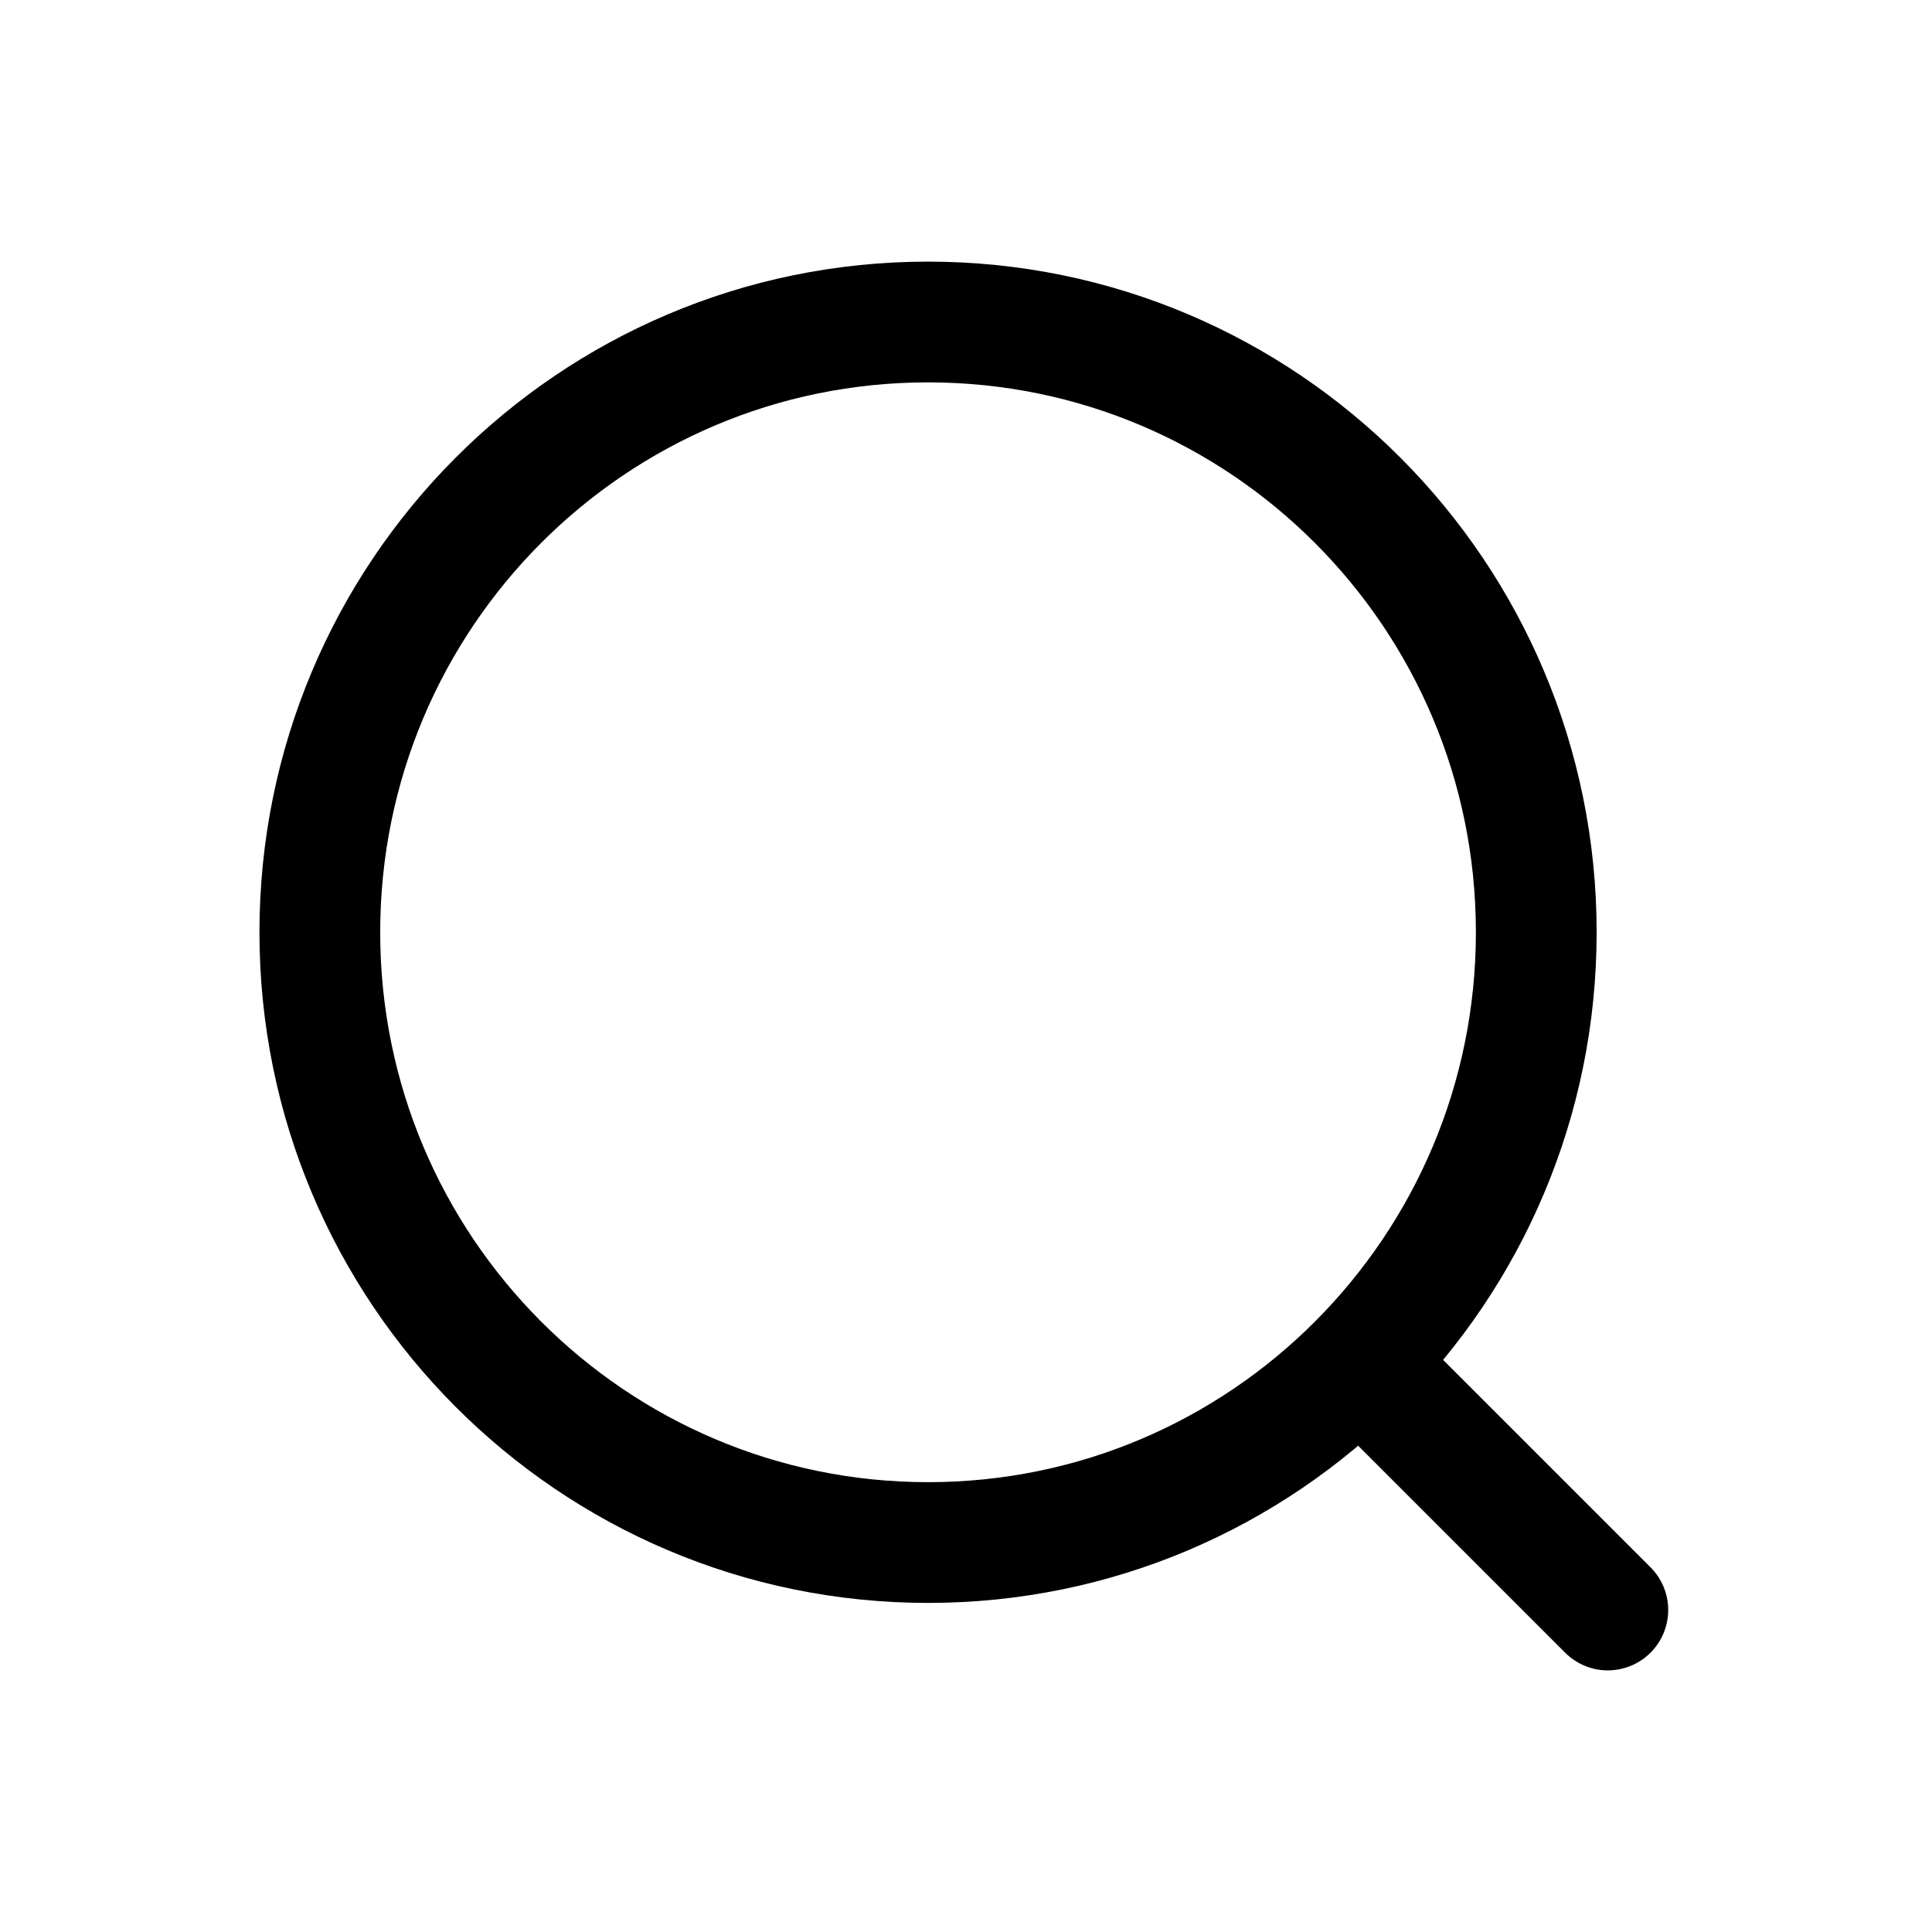
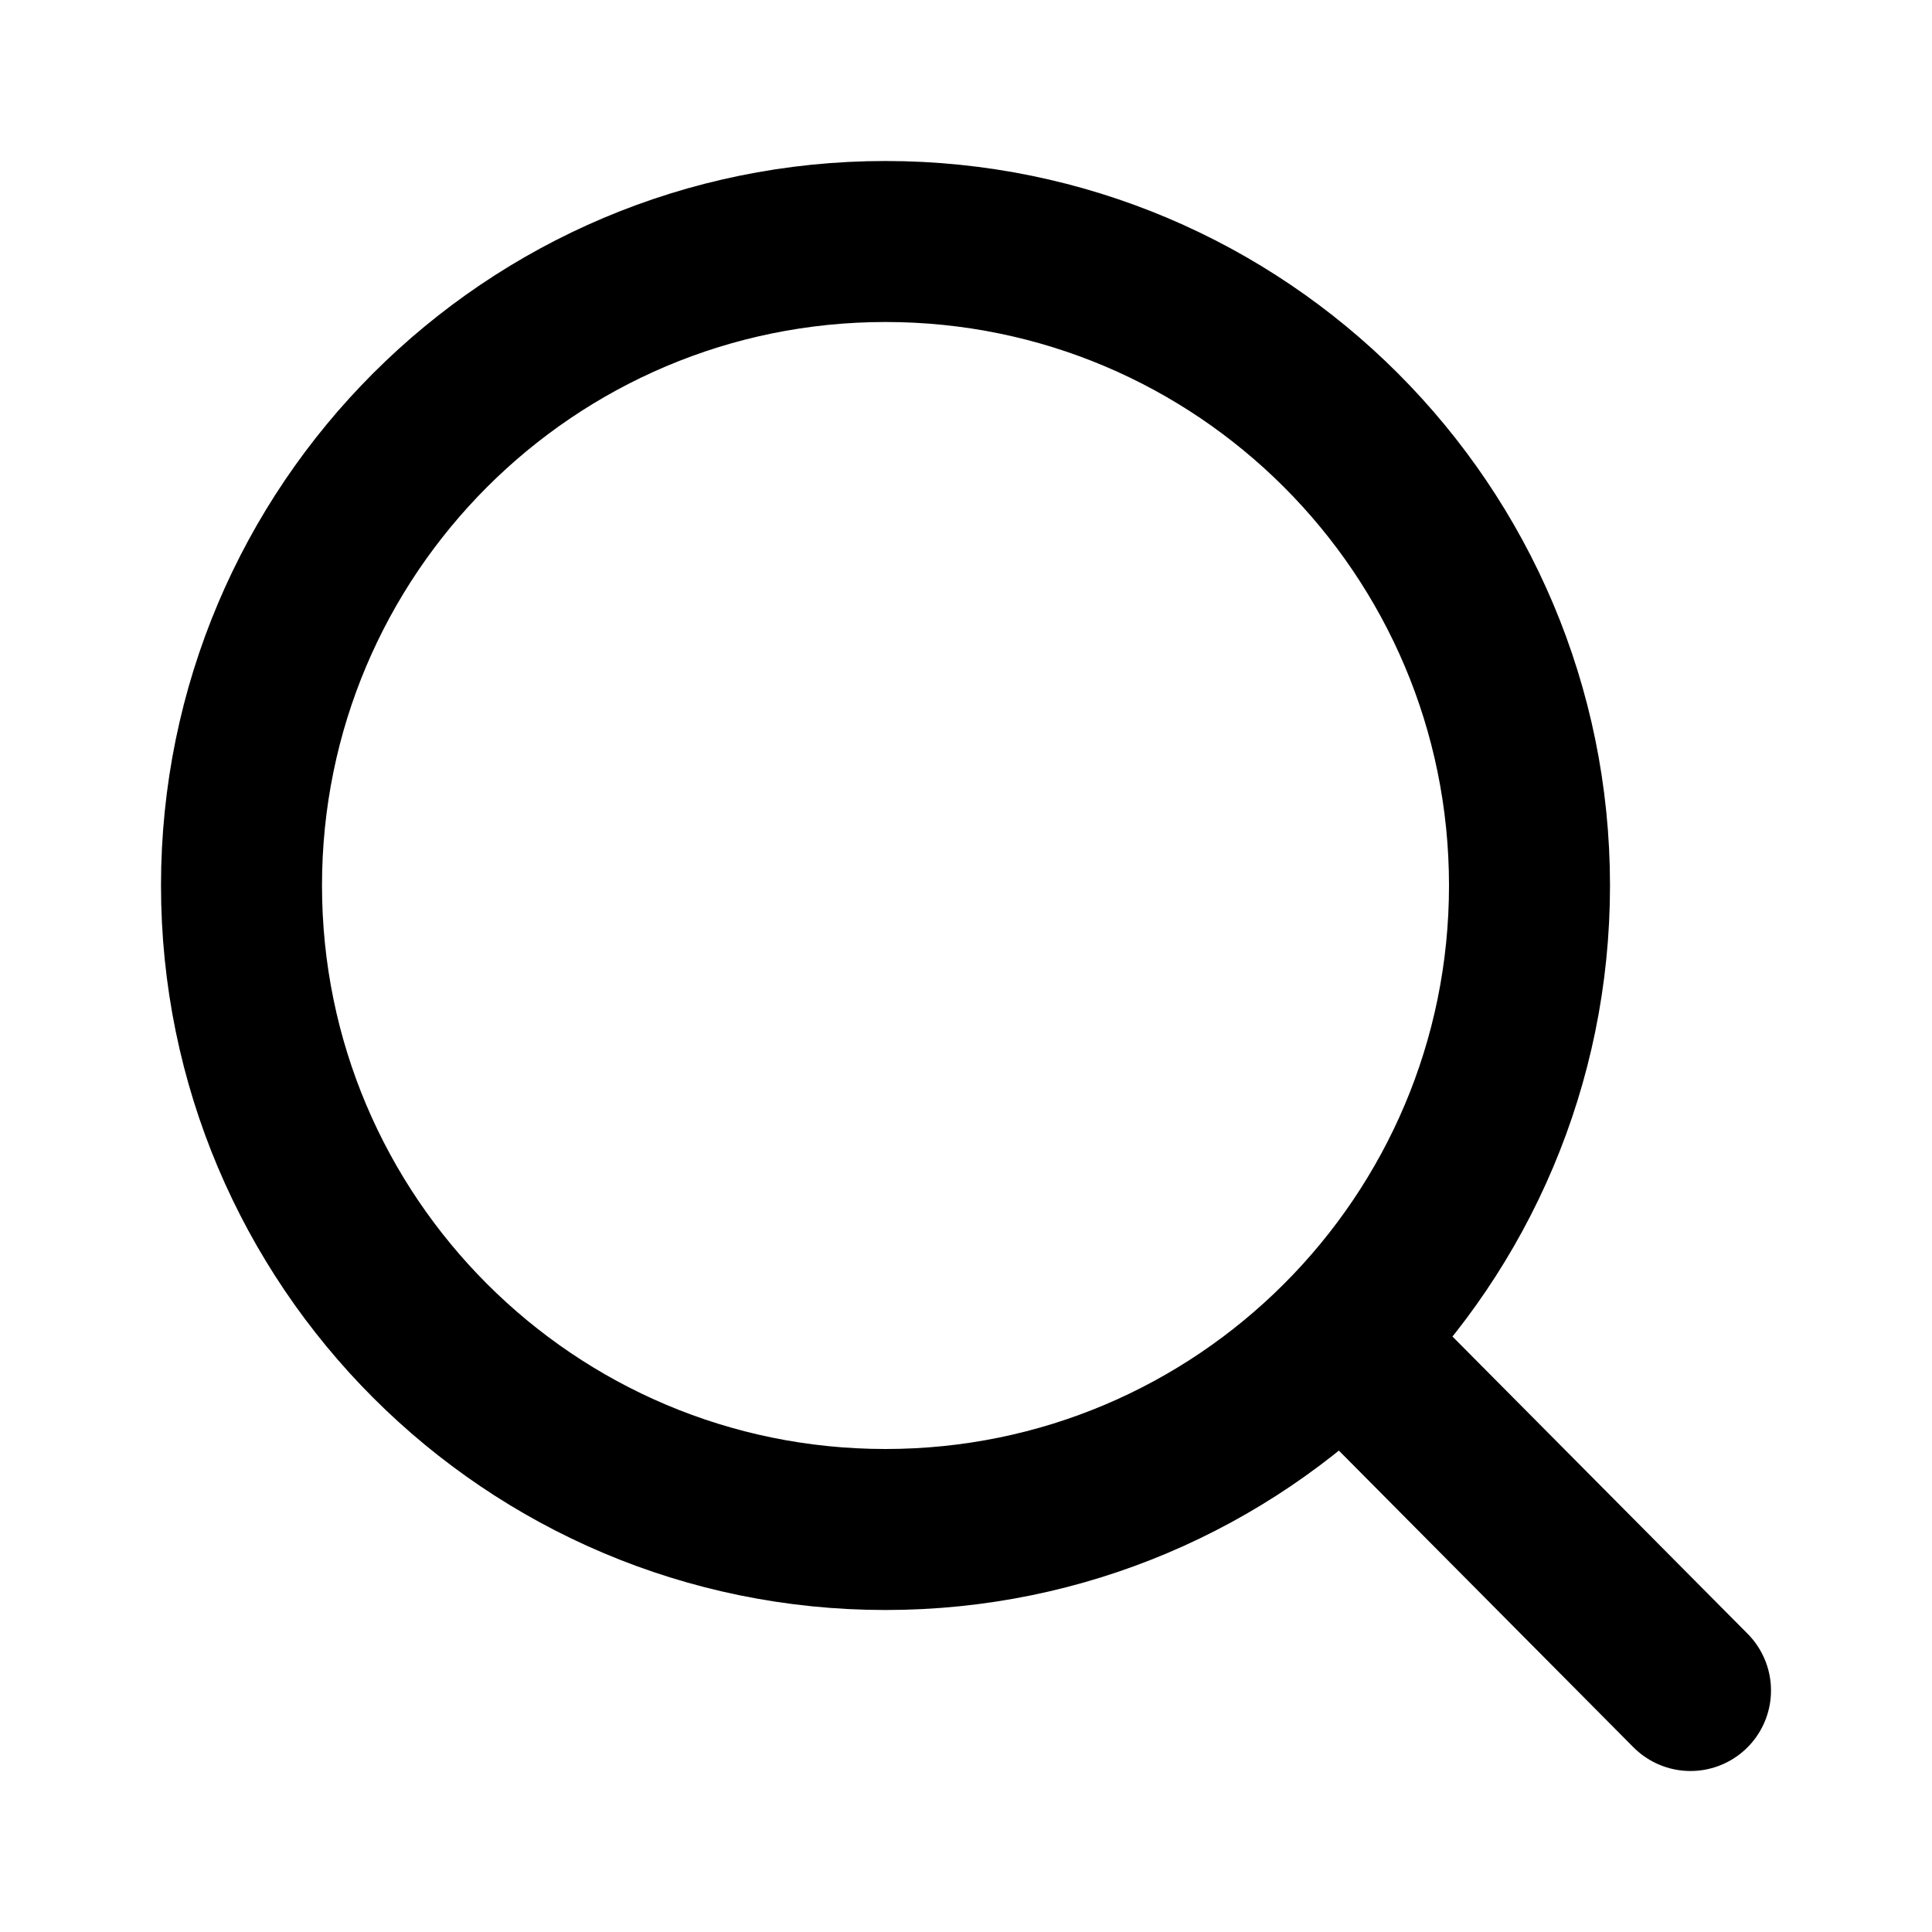
- <svg xmlns="http://www.w3.org/2000/svg" fill="none" viewBox="0 0 24 24" stroke-width="1.5" stroke-linecap="round" stroke-linejoin="round" stroke="currentColor">
-   <path d="m16.893 16.92 3.08 3.08m-.889-8.419c0 4.187-3.383 7.581-7.555 7.581-4.173 0-7.556-3.394-7.556-7.58C3.973 7.393 7.356 4 11.528 4c4.173 0 7.556 3.394 7.556 7.581" />
+ <svg xmlns="http://www.w3.org/2000/svg" viewBox="0 0 24 24" fill="none">
+   <path d="M16.672 16.641L21 21M19 11C19 15.418 15.418 19 11 19C6.582 19 3 15.418 3 11C3 6.582 6.582 3 11 3C15.418 3 19 6.582 19 11Z" stroke="currentColor" stroke-width="2" stroke-linecap="round" stroke-linejoin="round" />
</svg>
